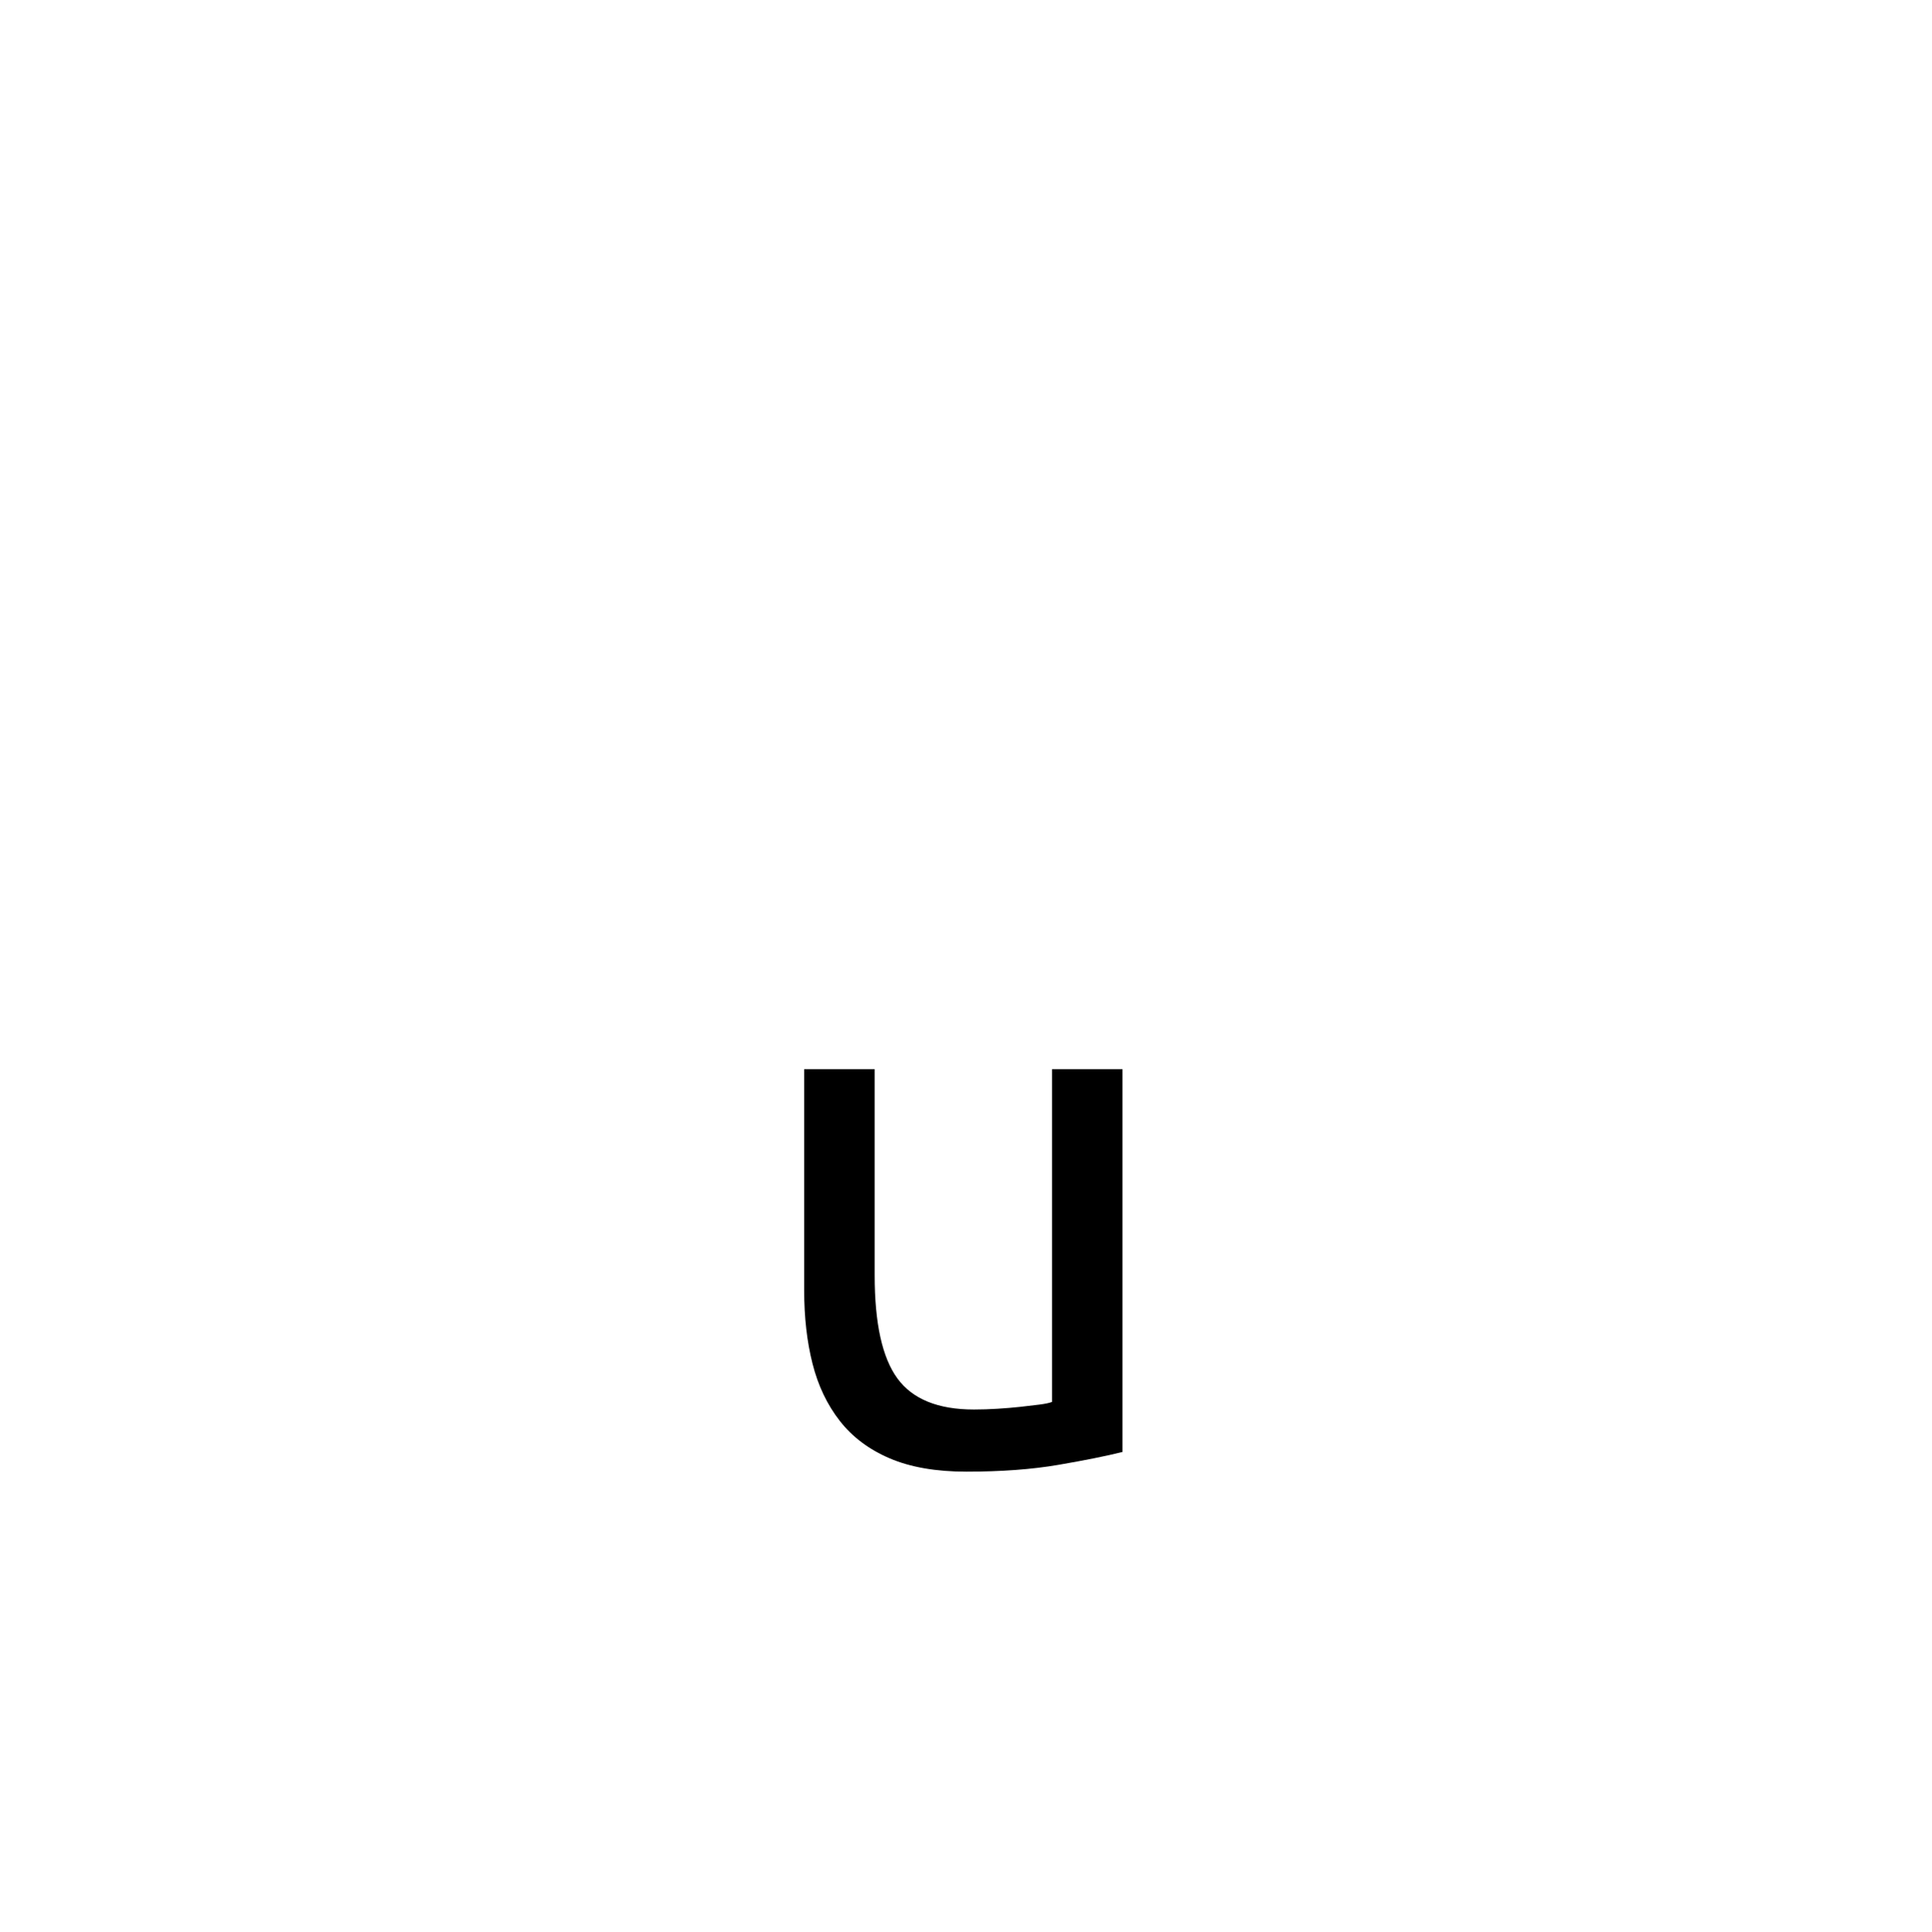
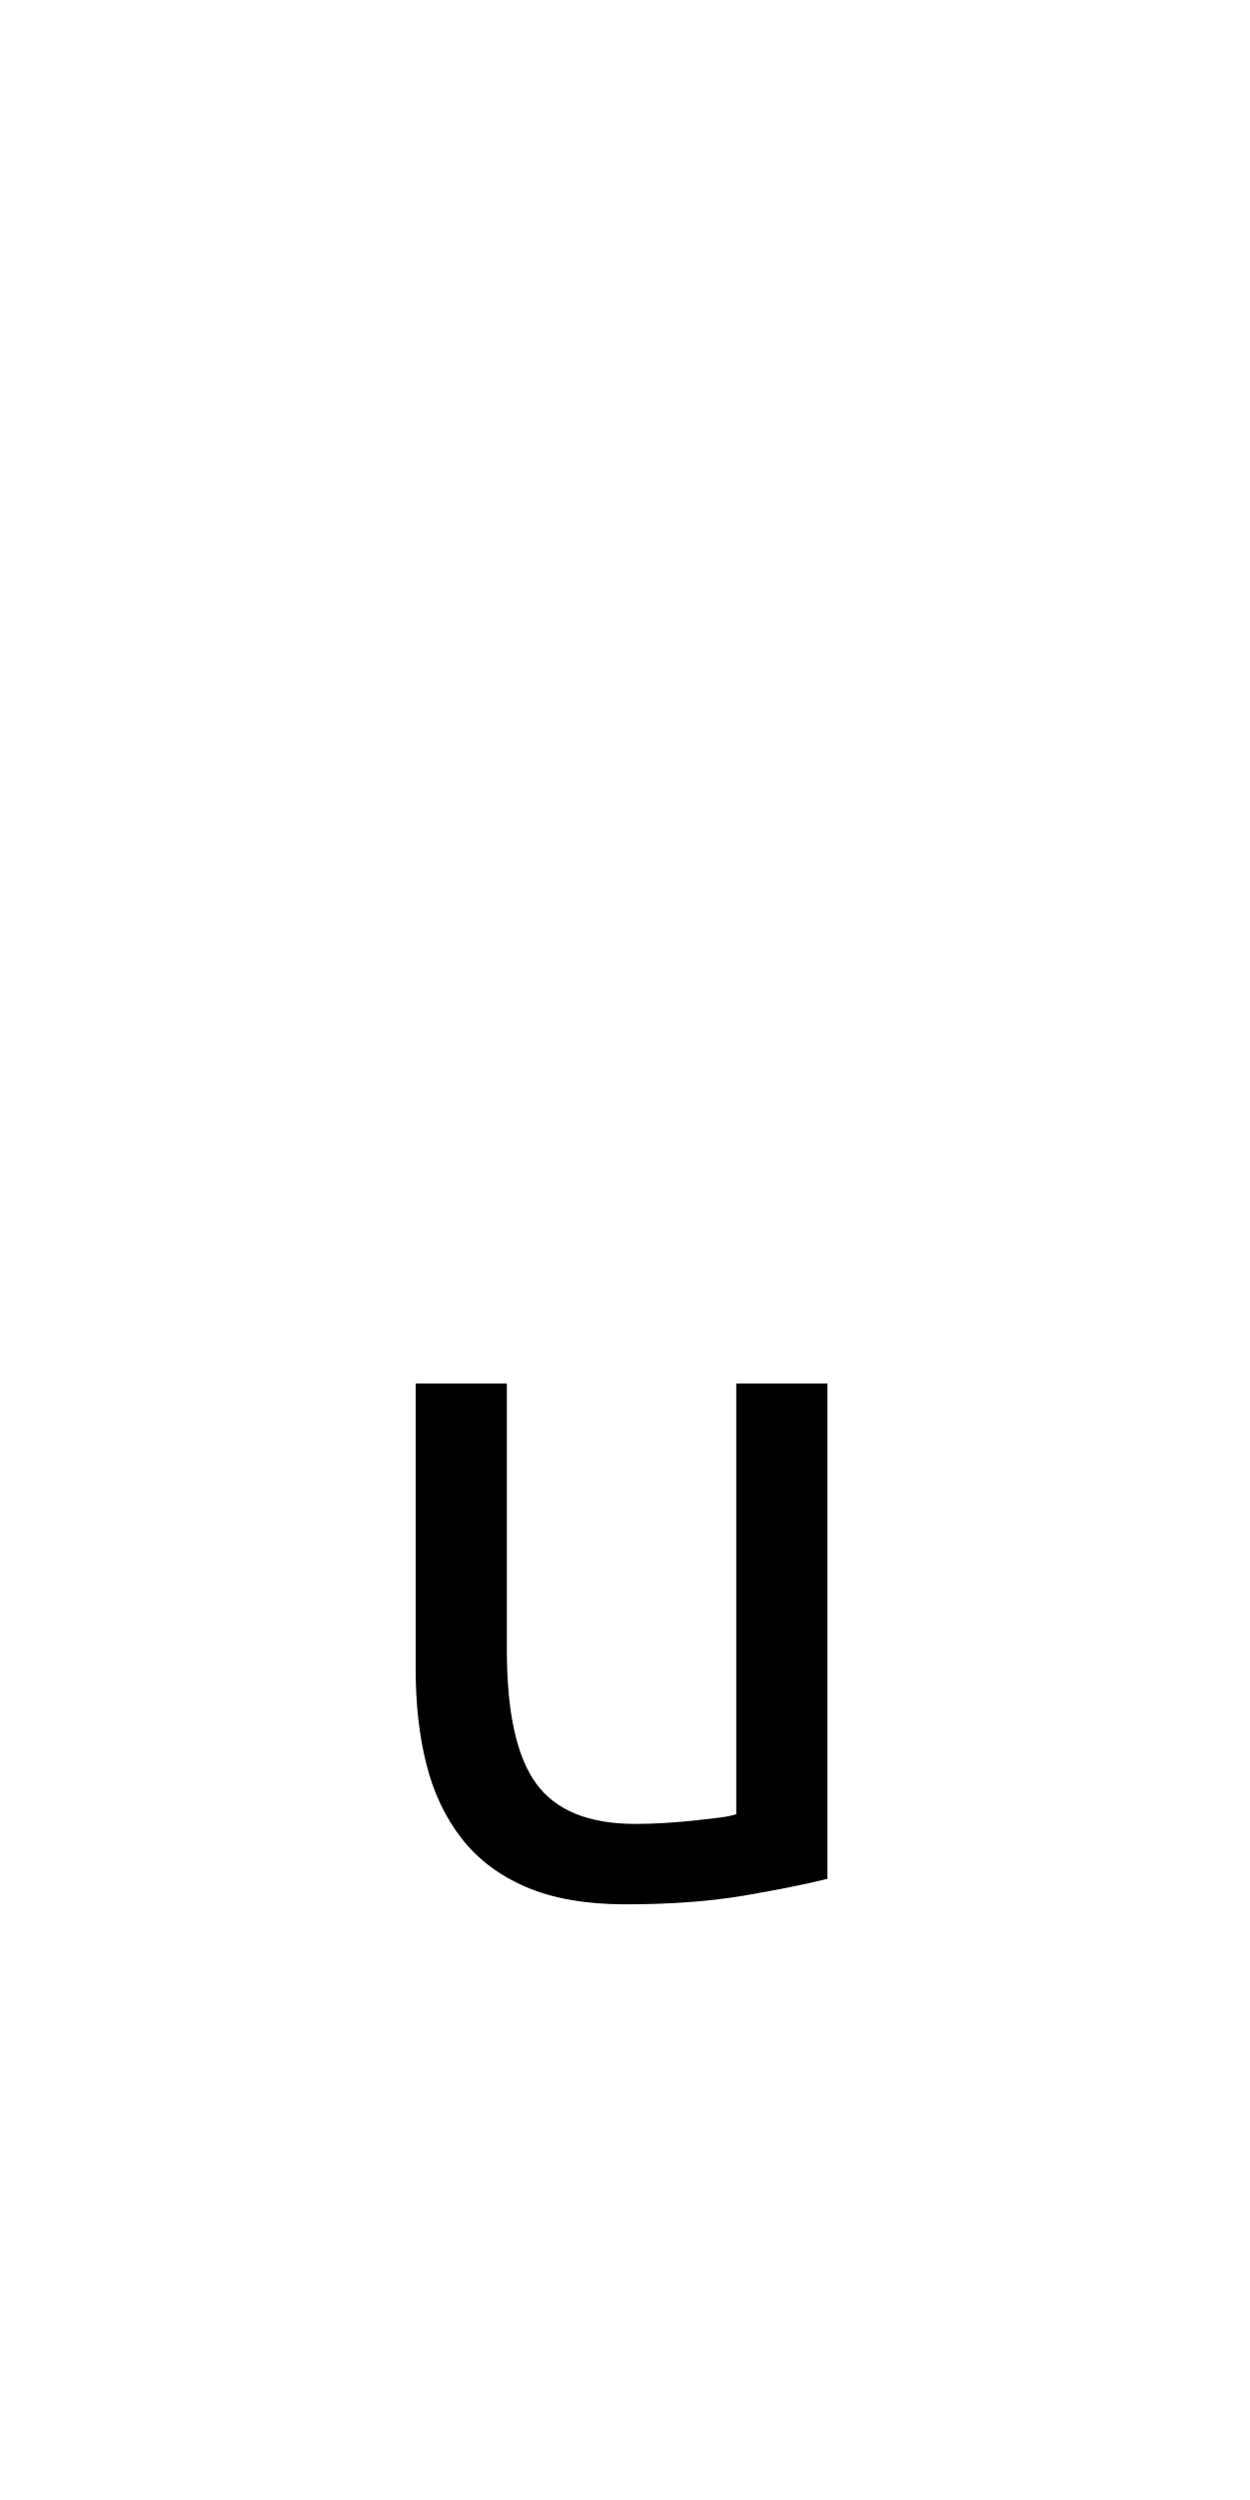
- <svg xmlns="http://www.w3.org/2000/svg" version="1.1" x="0px" y="0px" width="566.93px" height="566.93px" viewBox="0 0 566.93 566.93" enable-background="new 0 0 566.93 566.93" xml:space="preserve">
+ <svg xmlns="http://www.w3.org/2000/svg" version="1.1" x="0px" y="0px" width="283.465px" height="566.93px" viewBox="0 0 283.465 566.93" enable-background="new 0 0 283.465 566.93" xml:space="preserve">
  <g id="fond" display="none">
-     <rect x="-7358.419" y="-7908" display="inline" fill-rule="evenodd" clip-rule="evenodd" fill="#58595B" width="16654.492" height="16572.797" />
+     <rect x="-7500.152" y="-7908" display="inline" fill-rule="evenodd" clip-rule="evenodd" fill="#58595B" width="16654.492" height="16572.797" />
  </g>
  <g id="en_cours">
</g>
  <g id="fini">
    <g>
-       <path d="M329.523,426.24c-4.749,1.189-11.014,2.448-18.801,3.783c-7.787,1.335-16.798,2.002-27.033,2.002    c-8.9,0-16.392-1.3-22.473-3.894c-6.083-2.594-10.979-6.265-14.685-11.014c-3.709-4.745-6.379-10.346-8.01-16.799    c-1.634-6.452-2.447-13.606-2.447-21.471v-64.97h20.692v60.52c0,14.094,2.225,24.18,6.675,30.26    c4.45,6.084,11.938,9.123,22.472,9.123c2.225,0,4.523-0.073,6.897-0.223c2.371-0.146,4.596-0.334,6.675-0.557    c2.075-0.223,3.967-0.445,5.673-0.667c1.704-0.223,2.927-0.48,3.671-0.779v-97.677h20.692V426.24z" />
+       <path d="M187.791,426.24c-4.749,1.189-11.014,2.448-18.801,3.783c-7.787,1.335-16.798,2.002-27.033,2.002    c-8.9,0-16.392-1.3-22.473-3.894c-6.083-2.594-10.979-6.265-14.685-11.014c-3.709-4.745-6.379-10.346-8.01-16.799    c-1.634-6.452-2.447-13.606-2.447-21.471v-64.97h20.692v60.52c0,14.094,2.225,24.18,6.675,30.26    c4.45,6.084,11.938,9.123,22.472,9.123c2.225,0,4.523-0.073,6.897-0.223c2.371-0.146,4.596-0.334,6.675-0.557    c2.075-0.223,3.967-0.445,5.673-0.667c1.704-0.223,2.927-0.48,3.671-0.779v-97.677h20.692V426.24z" />
    </g>
  </g>
</svg>
